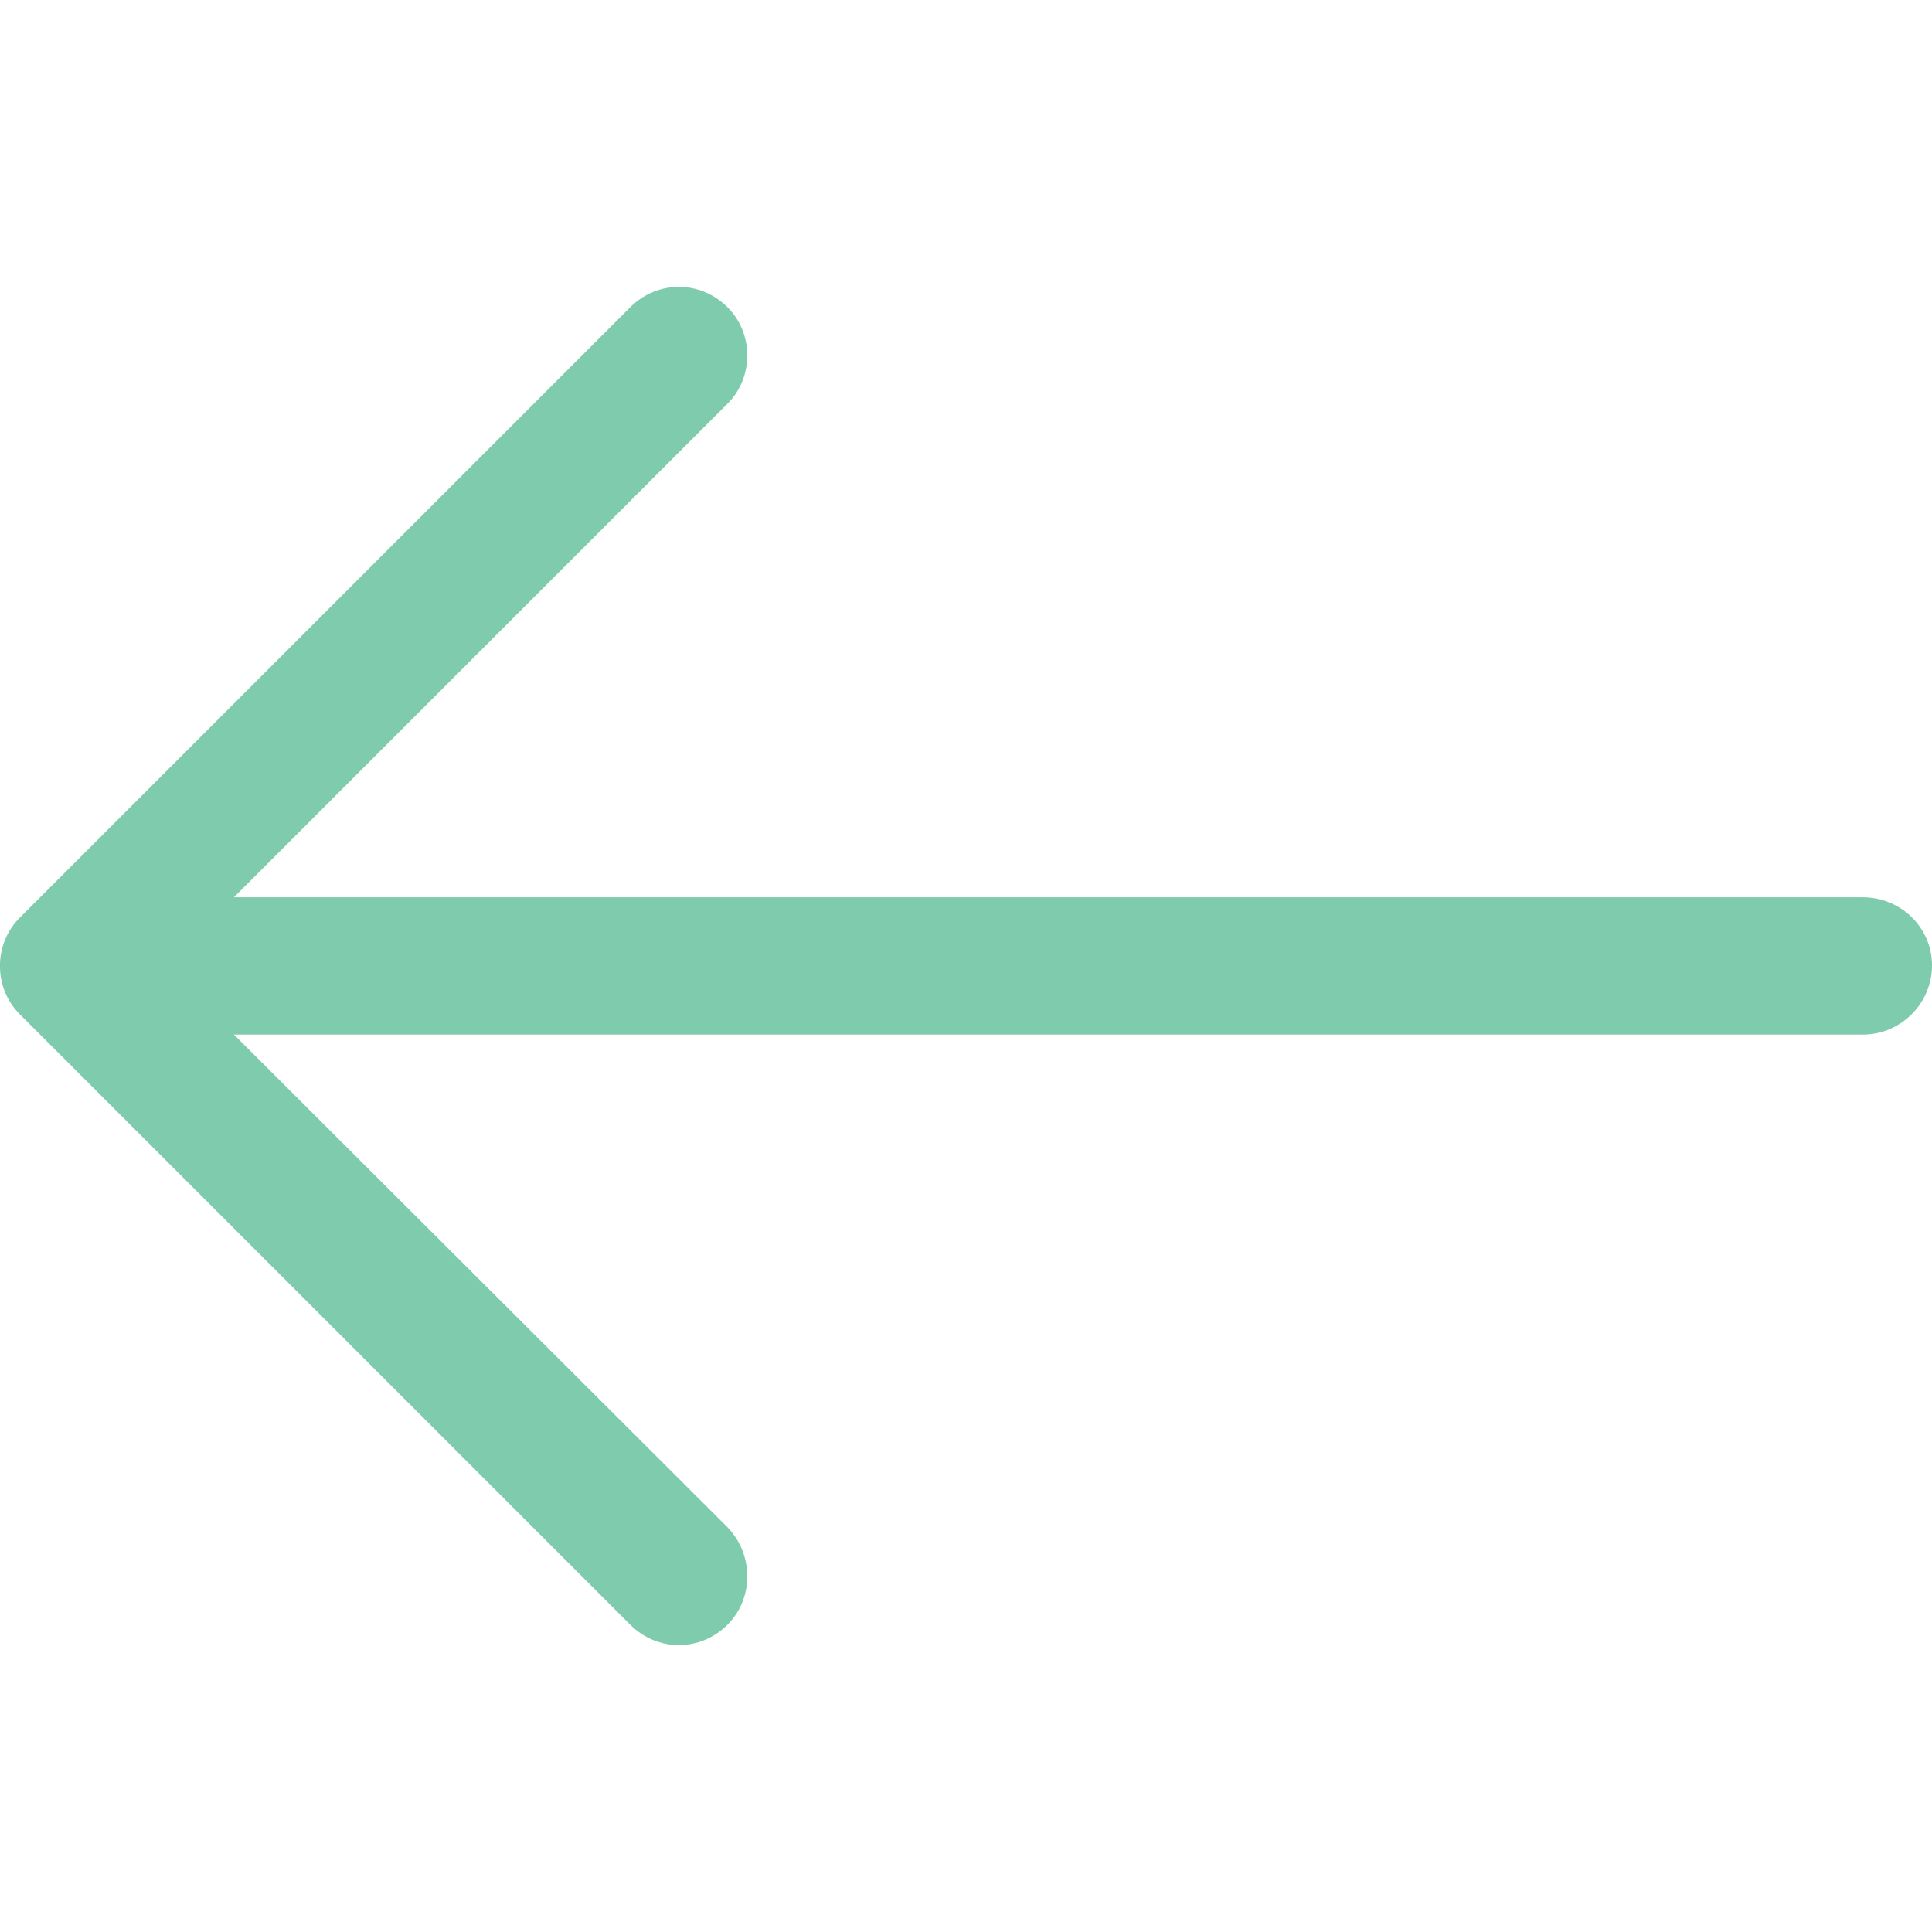
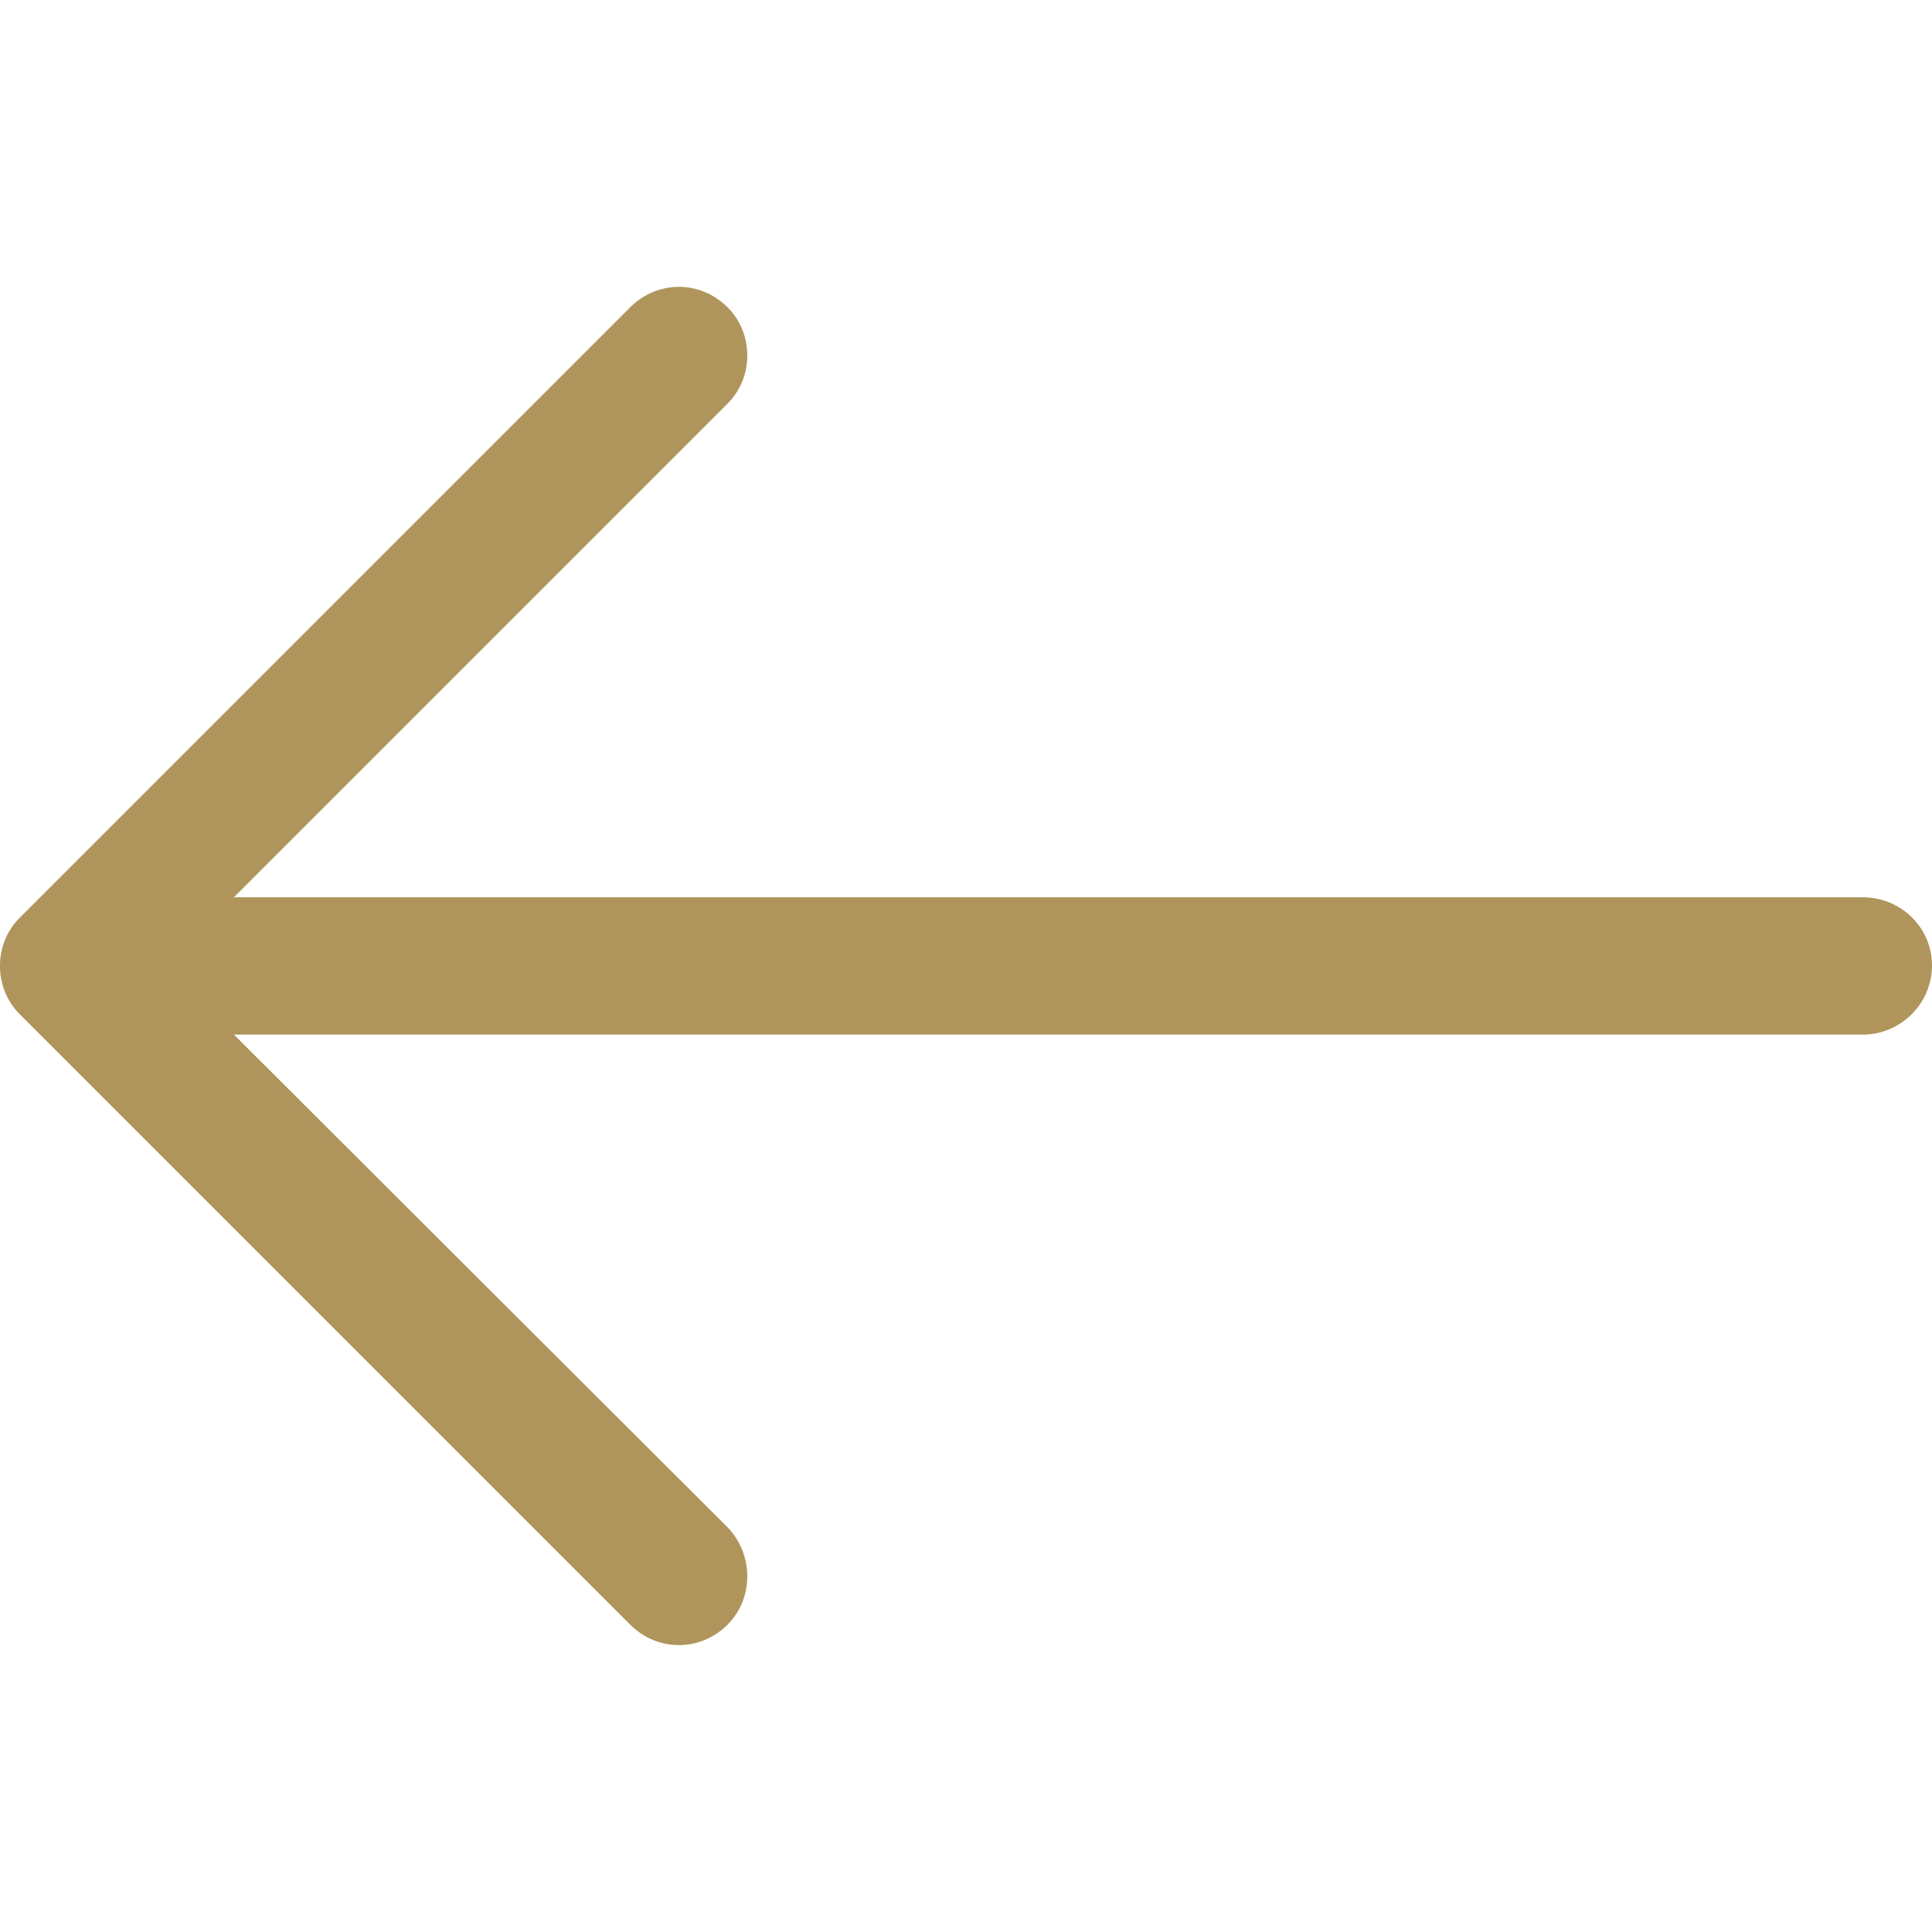
- <svg xmlns="http://www.w3.org/2000/svg" version="1.1" fill="#7fcbae" id="Capa_1" x="0px" y="0px" viewBox="0 0 31.494 31.494" style="enable-background:new 0 0 31.494 31.494;" xml:space="preserve">
+ <svg xmlns="http://www.w3.org/2000/svg" version="1.1" fill="#AF955B" id="Capa_1" x="0px" y="0px" viewBox="0 0 31.494 31.494" style="enable-background:new 0 0 31.494 31.494;" xml:space="preserve">
  <path d="M10.273,5.009c0.444-0.444,1.143-0.444,1.587,0c0.429,0.429,0.429,1.143,0,1.571l-8.047,8.047h26.554  c0.619,0,1.127,0.492,1.127,1.111c0,0.619-0.508,1.127-1.127,1.127H3.813l8.047,8.032c0.429,0.444,0.429,1.159,0,1.587  c-0.444,0.444-1.143,0.444-1.587,0l-9.952-9.952c-0.429-0.429-0.429-1.143,0-1.571L10.273,5.009z" />
  <g>
</g>
  <g>
</g>
  <g>
</g>
  <g>
</g>
  <g>
</g>
  <g>
</g>
  <g>
</g>
  <g>
</g>
  <g>
</g>
  <g>
</g>
  <g>
</g>
  <g>
</g>
  <g>
</g>
  <g>
</g>
  <g>
</g>
</svg>
